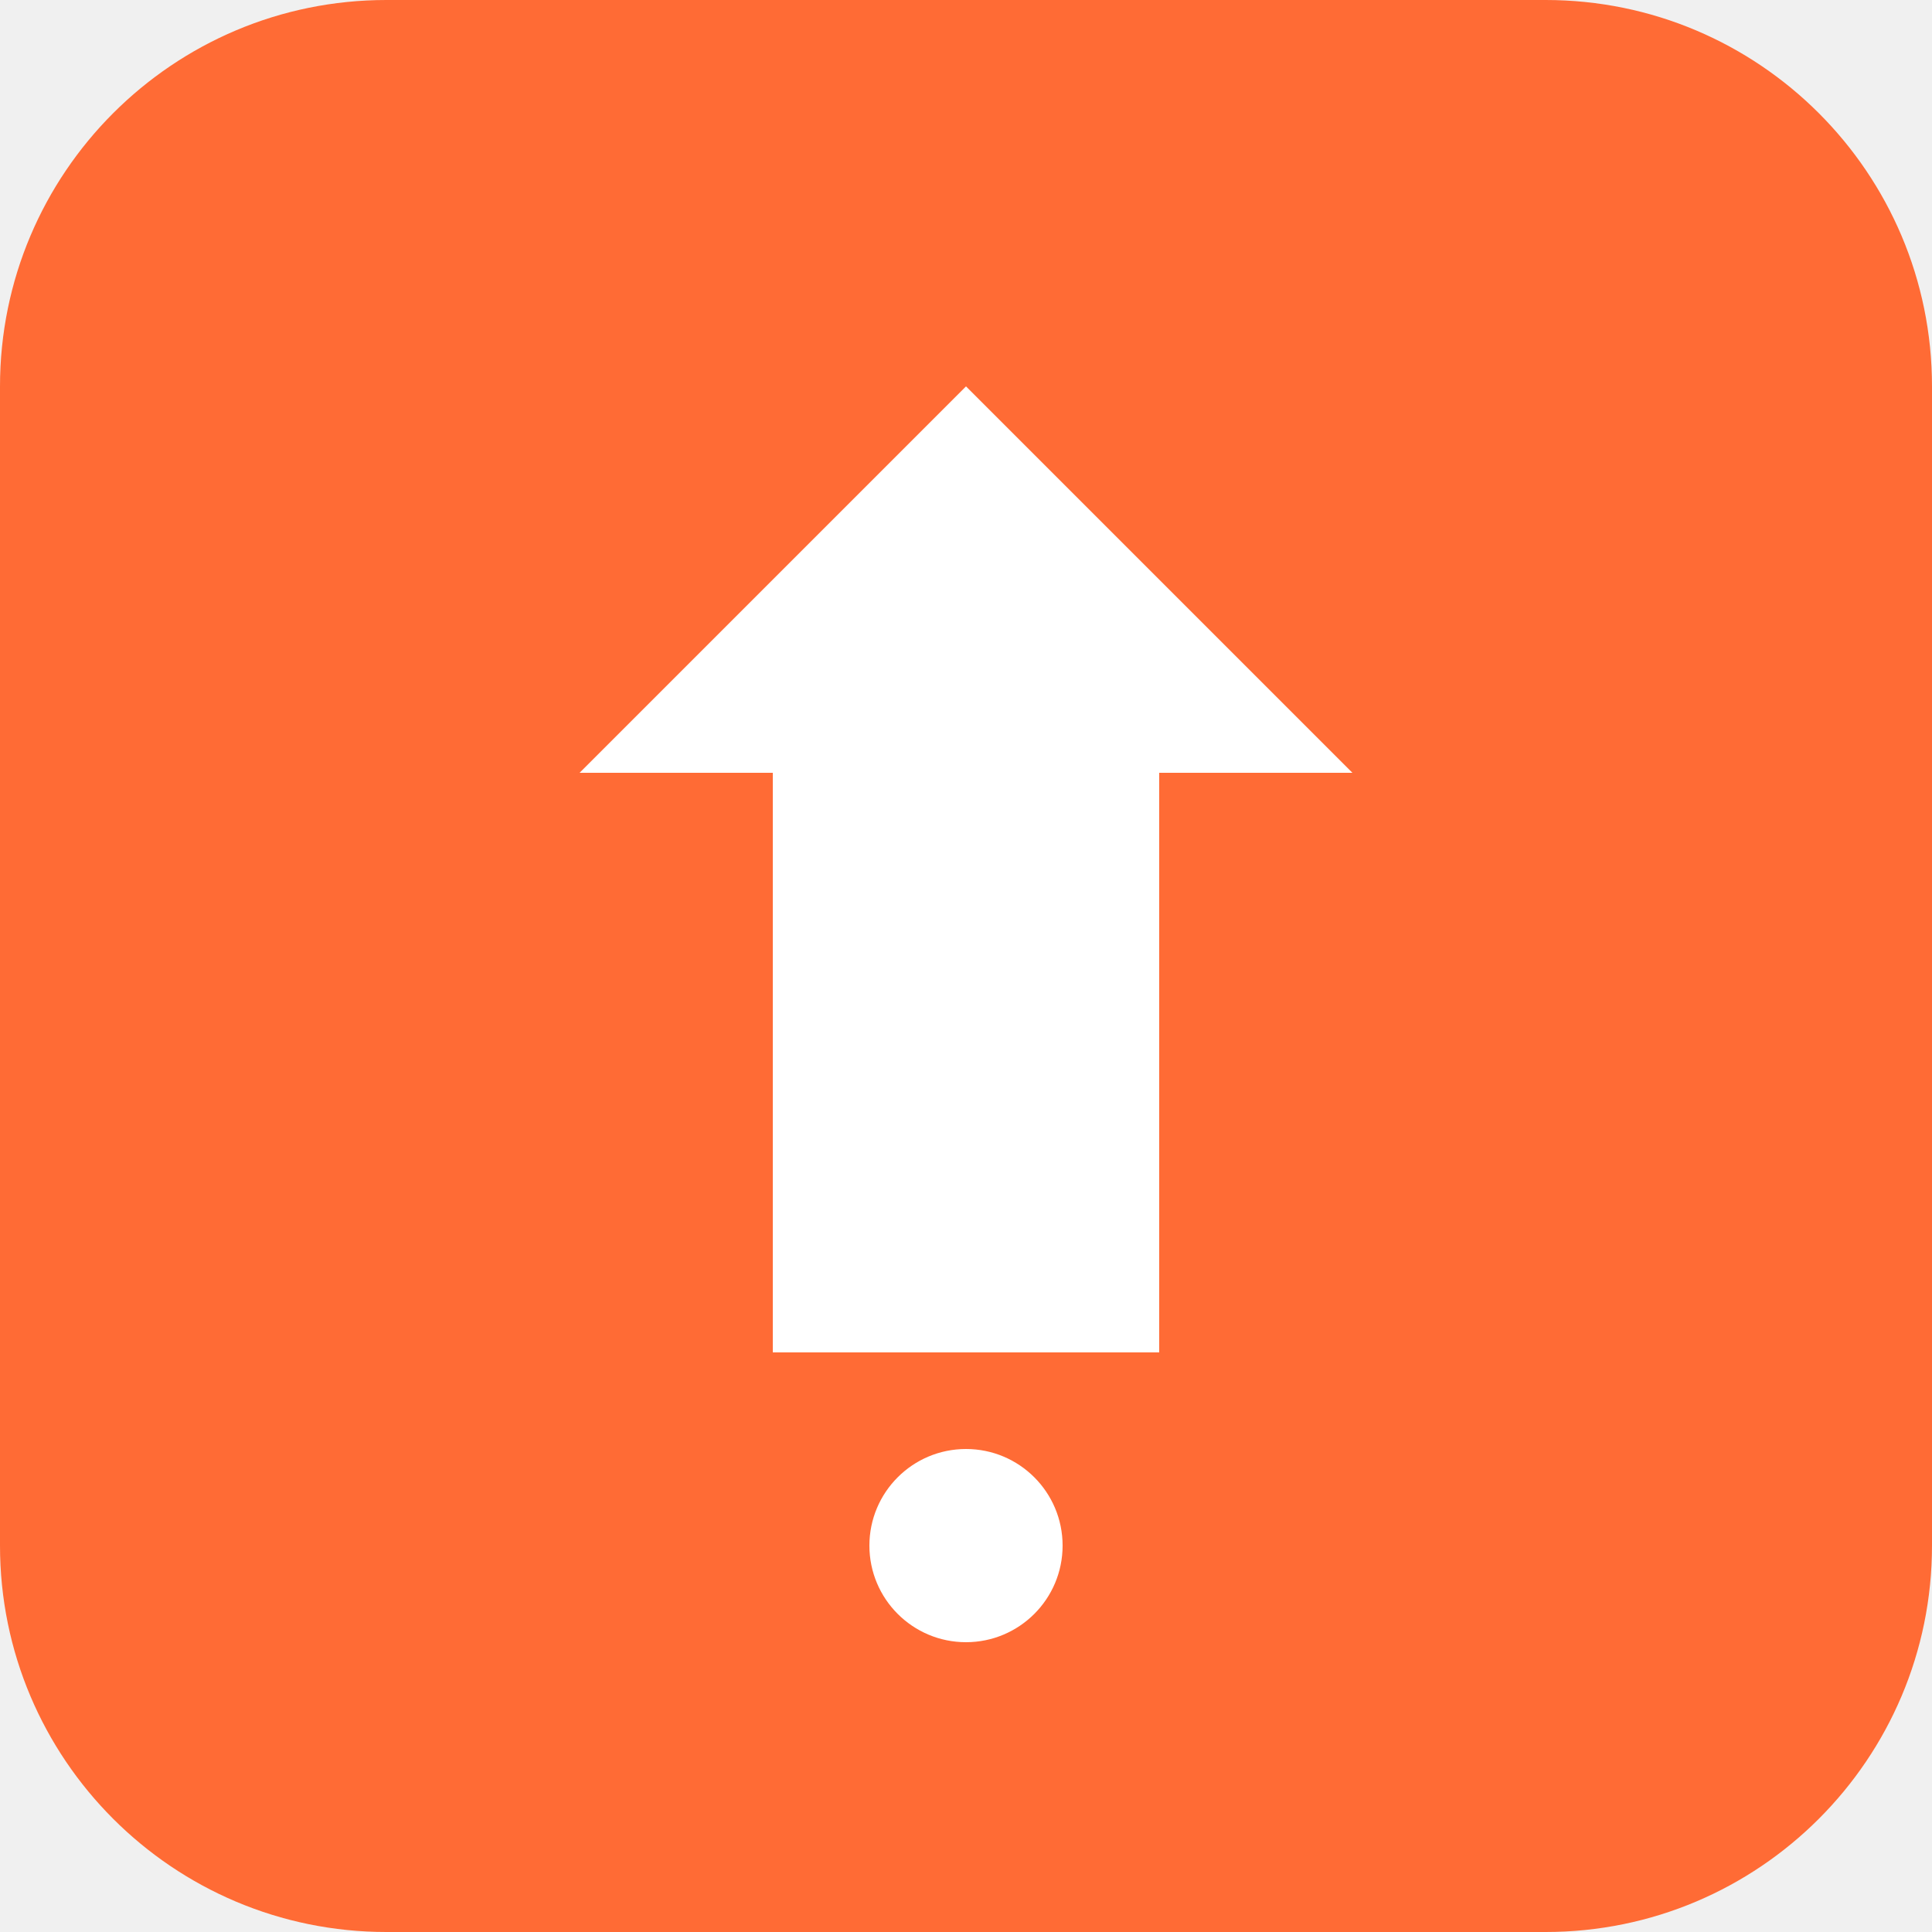
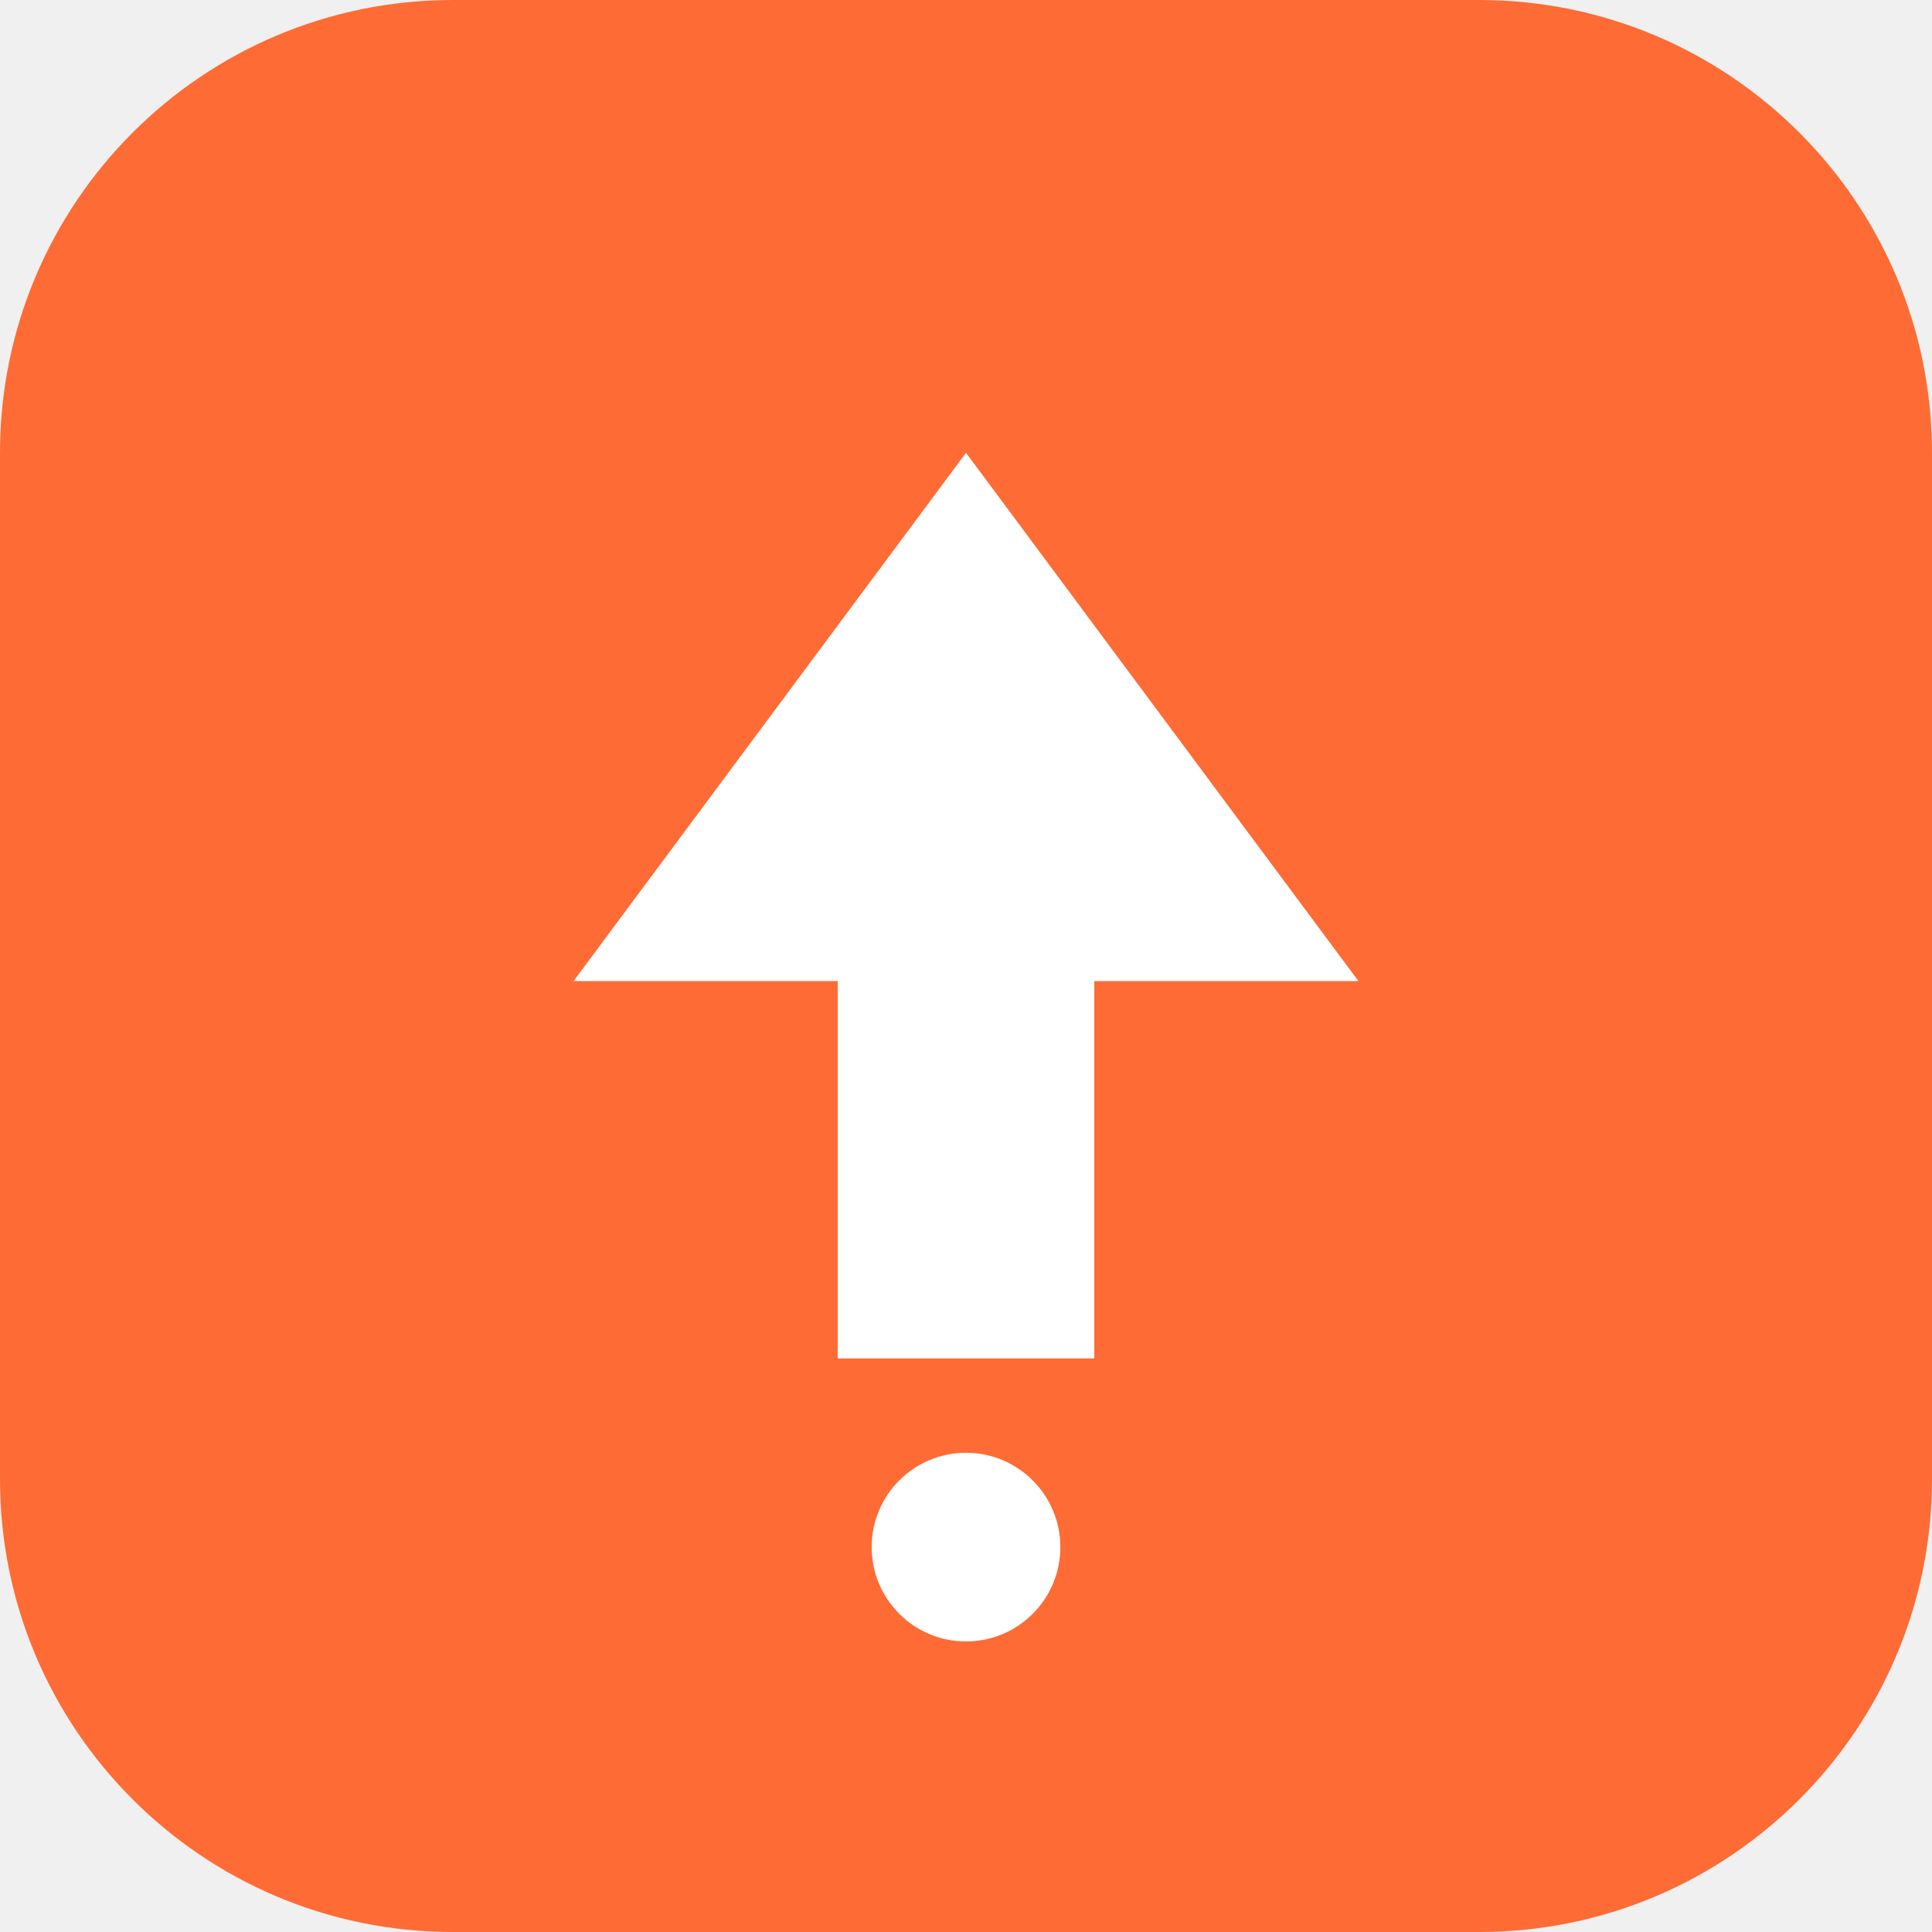
- <svg xmlns="http://www.w3.org/2000/svg" width="40" height="40" viewBox="0 0 40 40" fill="none">
-   <rect width="40" height="40" rx="8" fill="#ff6b35" />
-   <path d="M20 8L12 16H16V28H24V16H28L20 8Z" fill="white" />
-   <circle cx="20" cy="32" r="2" fill="white" />
+ <svg xmlns="http://www.w3.org/2000/svg" width="512" height="512" viewBox="0 0 512 512" fill="none">
+   <rect width="512" height="512" rx="120" fill="#FF6B35" />
+   <path d="M256 120L360 260H290V360H222V260H152L256 120Z" fill="white" />
+   <circle cx="256" cy="410" r="25" fill="white" />
</svg>
